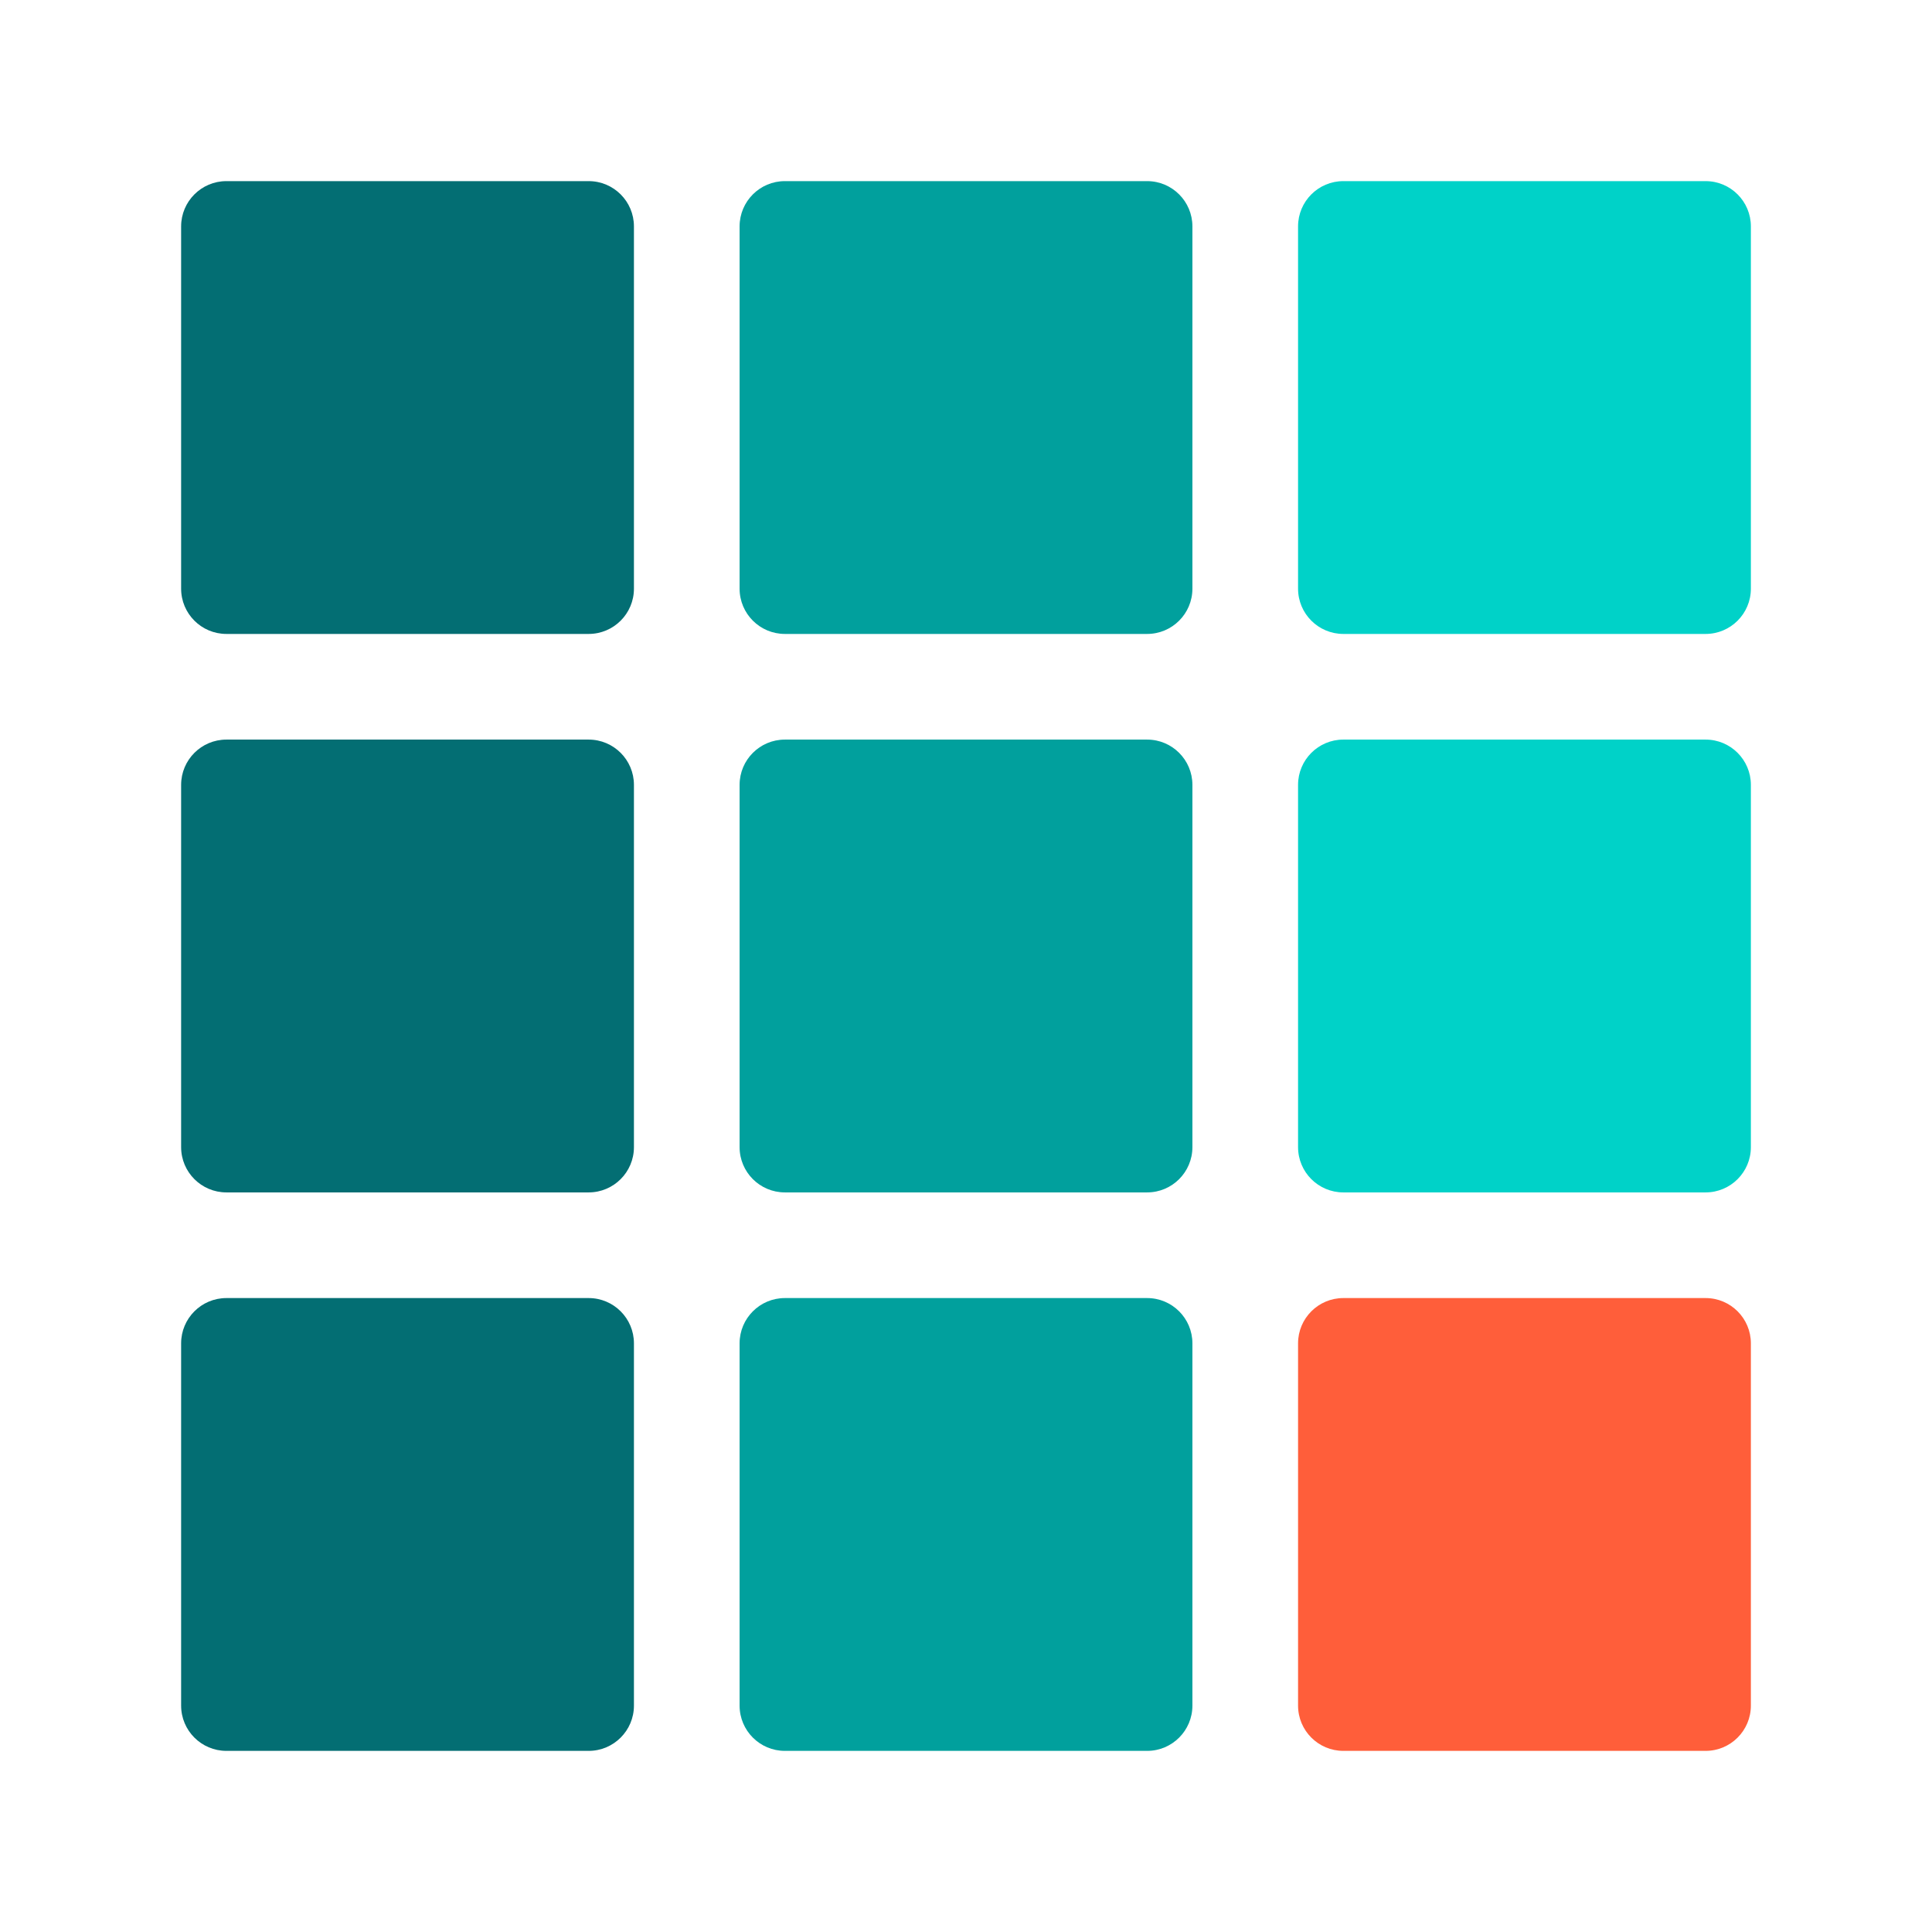
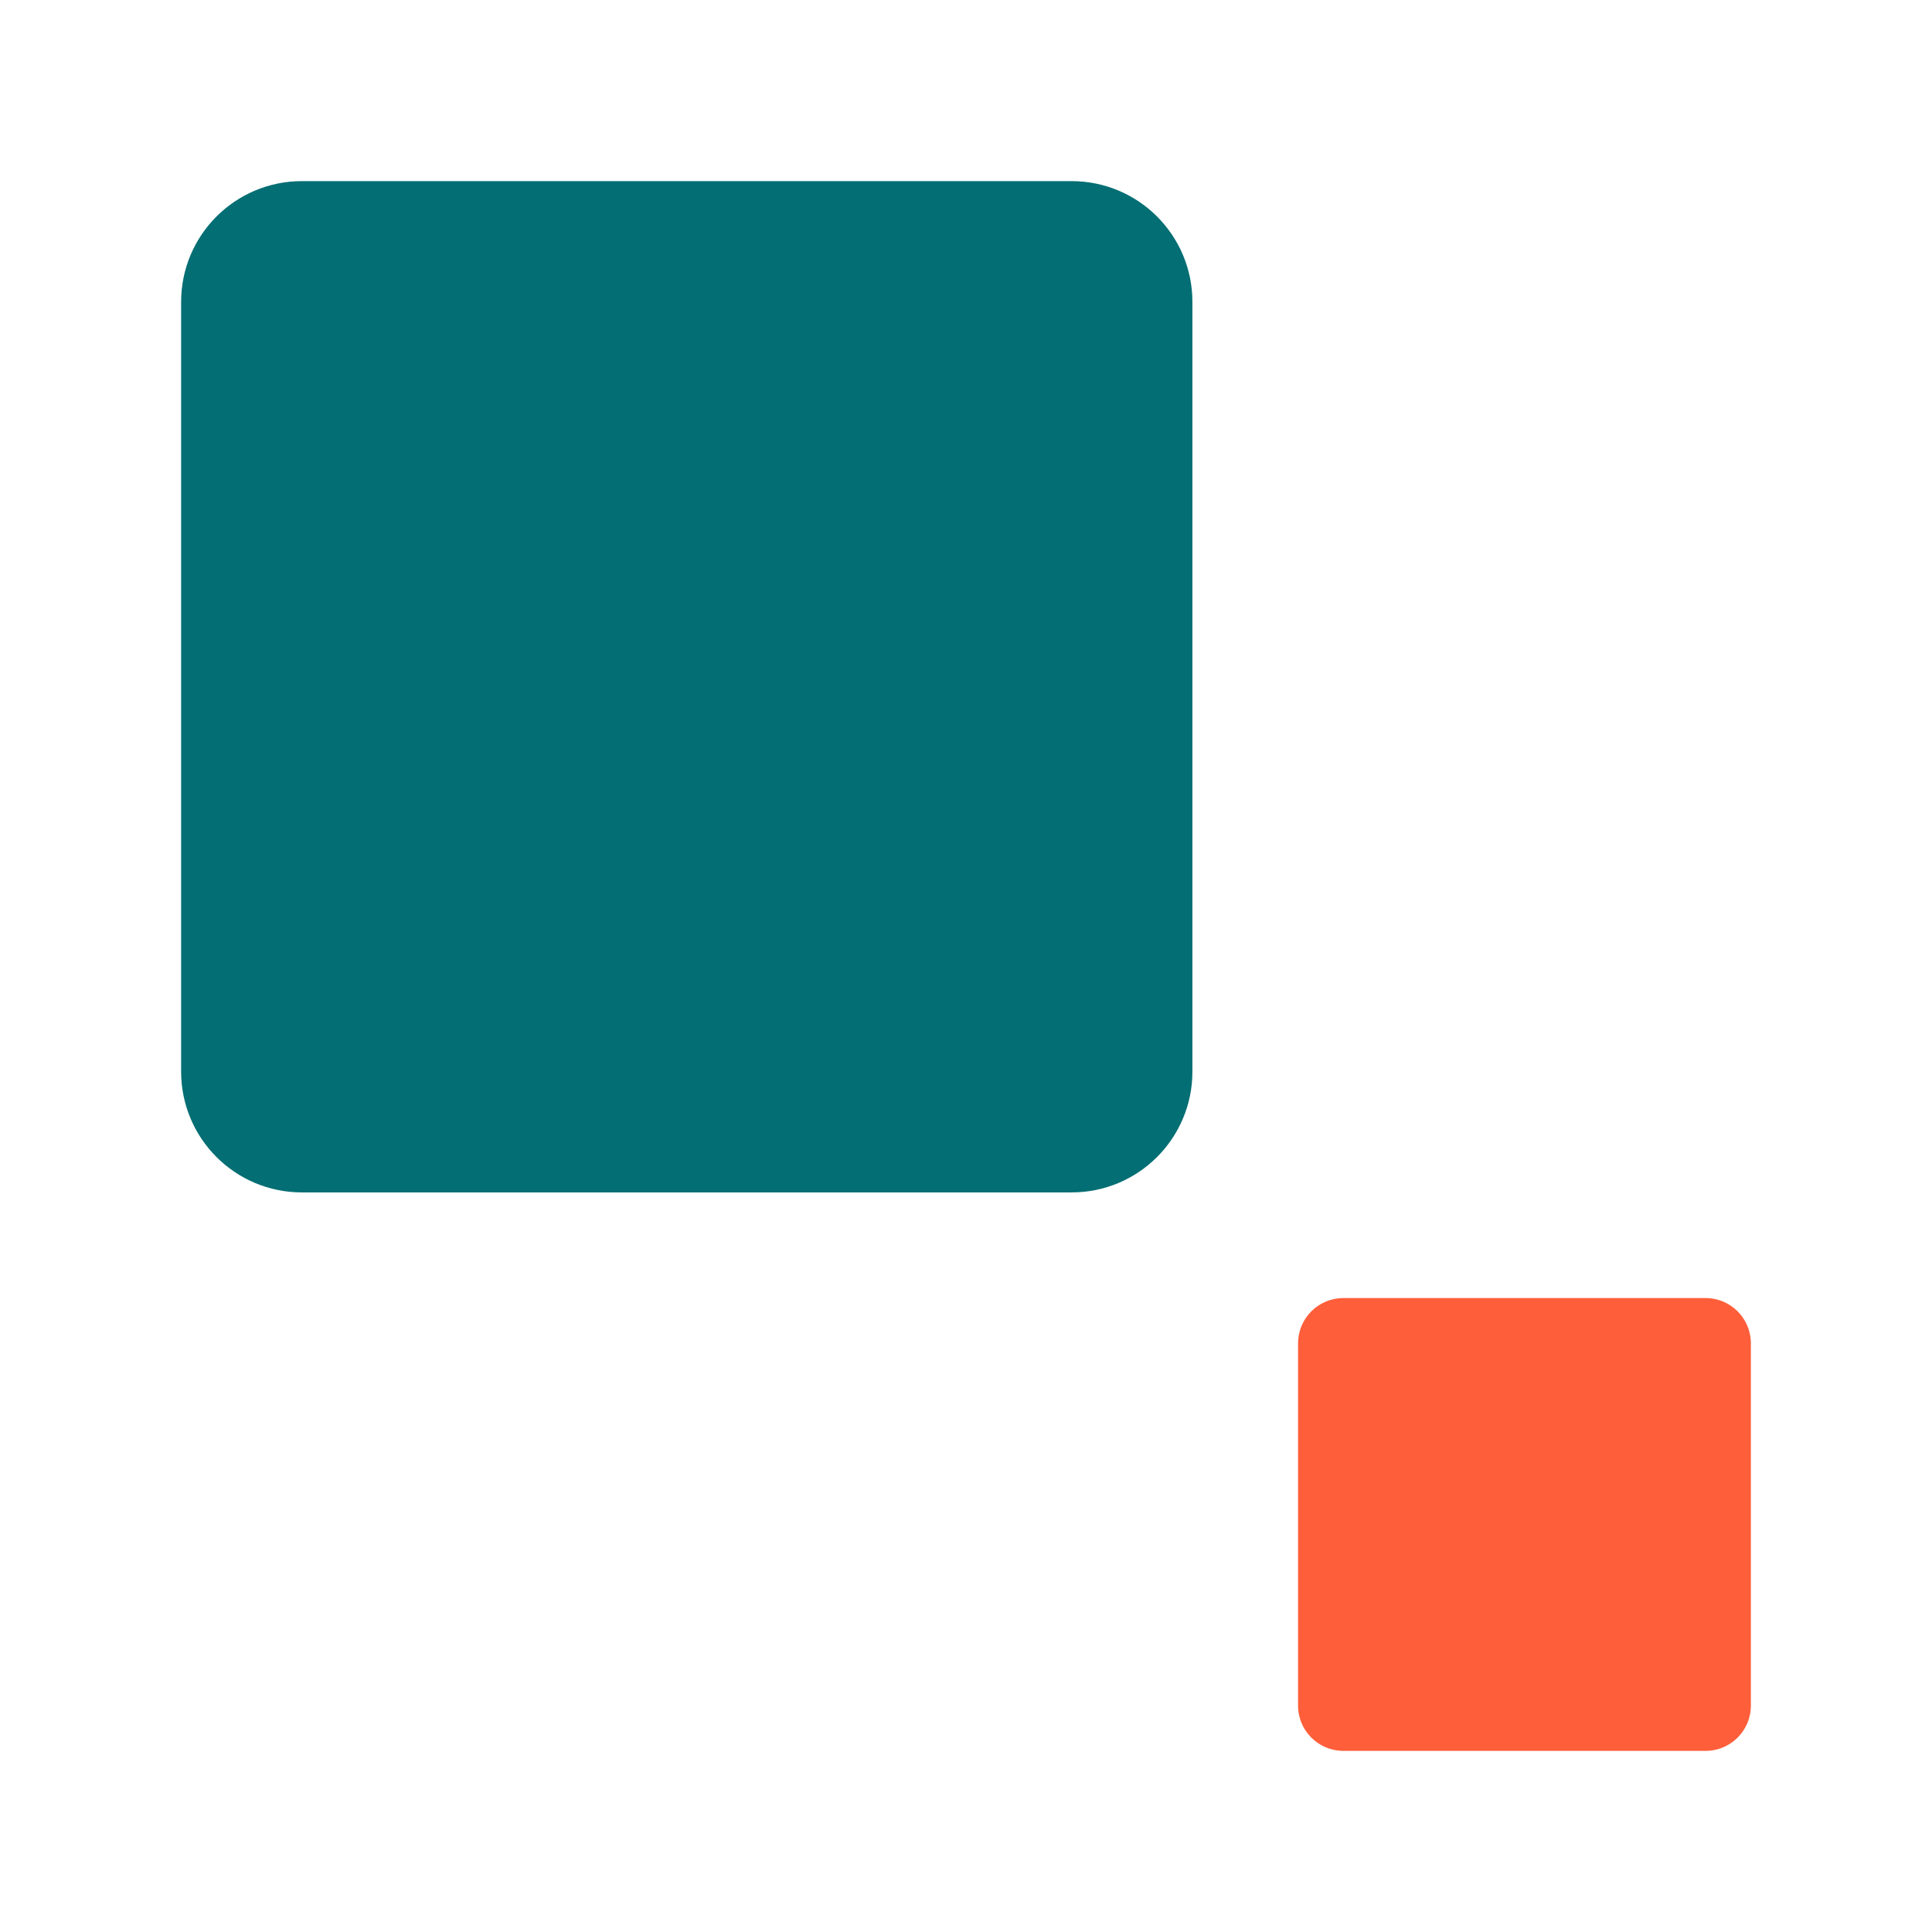
<svg xmlns="http://www.w3.org/2000/svg" width="512" height="512" viewBox="0 0 512 512" role="img" aria-label="PXLC">
-   <rect x="48" y="48" width="120" height="120" rx="12" fill="#036E73" />
-   <rect x="48" y="196" width="120" height="120" rx="12" fill="#036E73" />
-   <rect x="48" y="344" width="120" height="120" rx="12" fill="#036E73" />
-   <rect x="196" y="48" width="120" height="120" rx="12" fill="#01A09D" />
-   <rect x="196" y="196" width="120" height="120" rx="12" fill="#01A09D" />
-   <rect x="196" y="344" width="120" height="120" rx="12" fill="#01A09D" />
-   <rect x="344" y="48" width="120" height="120" rx="12" fill="#00D2C8" />
-   <rect x="344" y="196" width="120" height="120" rx="12" fill="#00D2C8" />
+   <rect x="48" y="48" width="268" height="268" rx="32" fill="#036E73" />
  <rect x="344" y="344" width="120" height="120" rx="12" fill="#FF5E3A" />
</svg>
